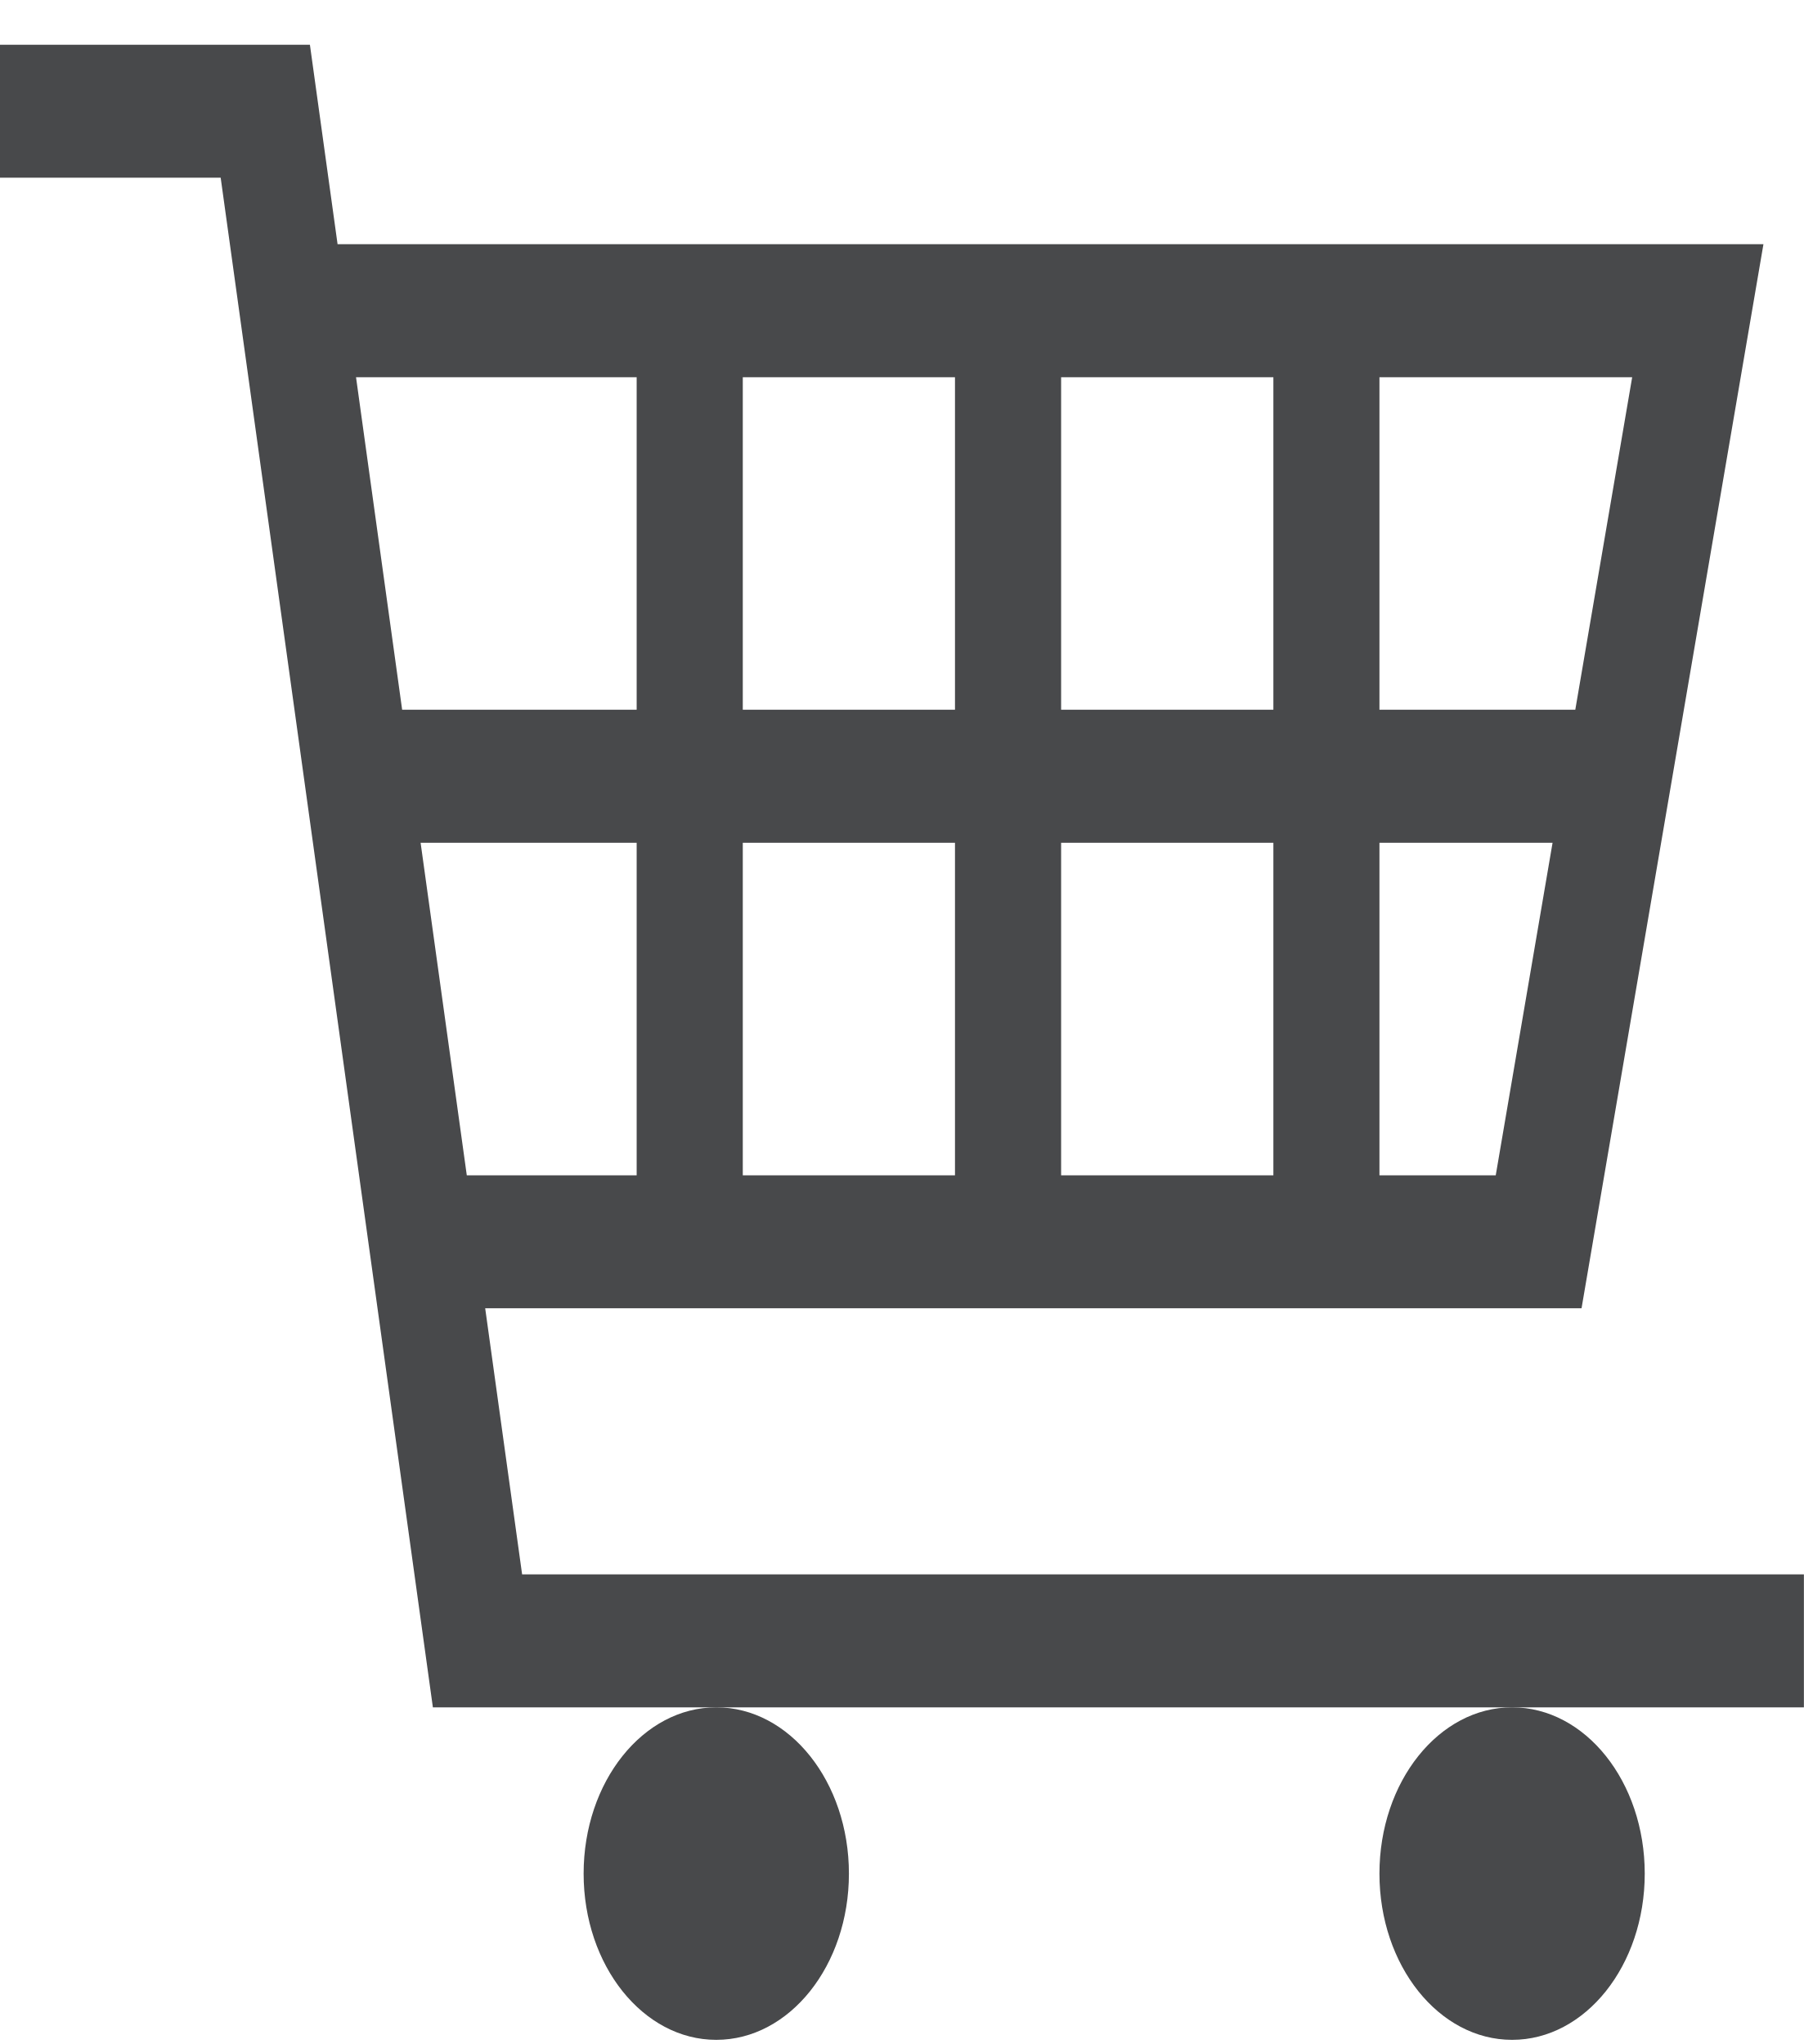
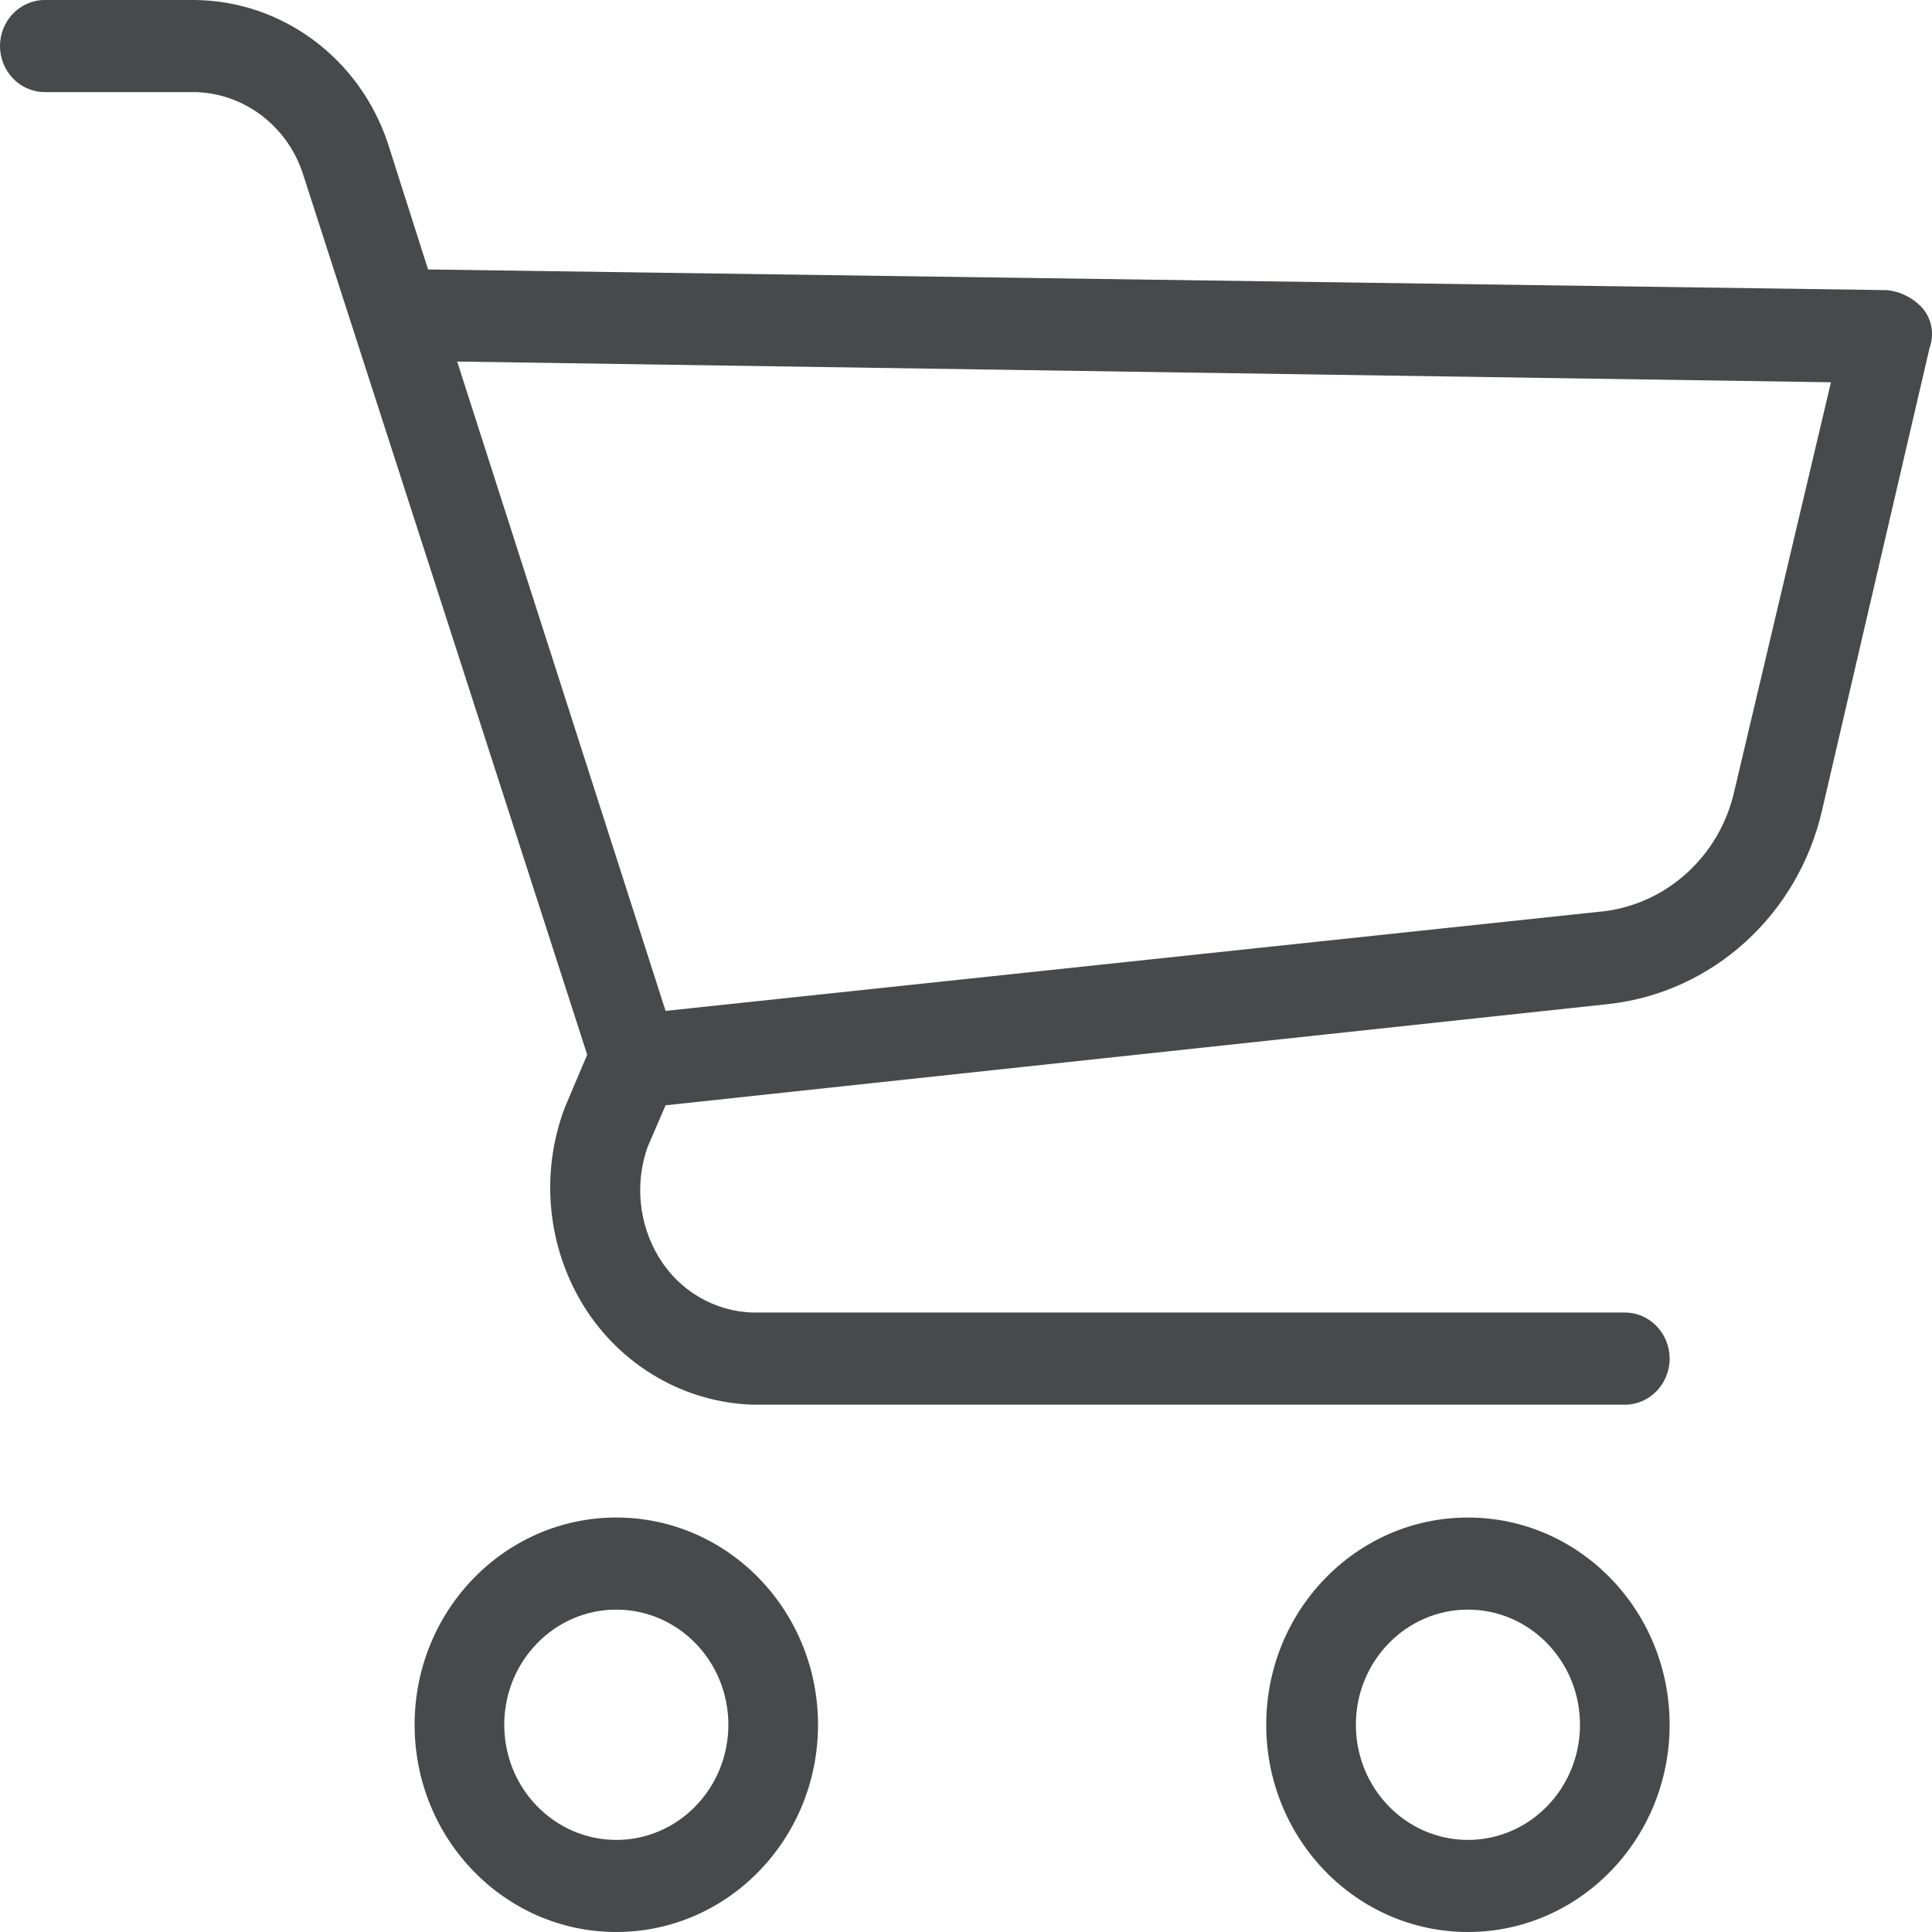
- <svg xmlns="http://www.w3.org/2000/svg" width="30" height="34" viewBox="0 0 30 34" fill="none">
-   <path d="M30 26.188H8.683L8.069 21.762H26.302L29.327 4.062H5.614L5.154 0.744H0V2.956H3.67C4.152 6.435 6.382 22.51 7.199 28.4H11.912H25.147H30V26.188ZM6.995 14.019H10.588V19.55H7.763L6.995 14.019ZM17.647 11.806V6.275H21.177V11.806H17.647ZM21.177 14.019V19.55H17.647V14.019H21.177ZM15.882 11.806H12.353V6.275H15.882V11.806ZM15.882 14.019V19.55H12.353V14.019H15.882ZM22.941 19.55V14.019H25.82L24.875 19.55H22.941ZM26.198 11.806H22.941V6.275H27.144L26.198 11.806ZM10.588 6.275V11.806H6.688L5.921 6.275H10.588Z" fill="#48494B" />
-   <path d="M11.912 33.931C13.131 33.931 14.118 32.693 14.118 31.166C14.118 29.638 13.131 28.4 11.912 28.4C10.694 28.4 9.706 29.638 9.706 31.166C9.706 32.693 10.694 33.931 11.912 33.931Z" fill="#48494B" />
-   <path d="M25.147 33.931C26.366 33.931 27.353 32.693 27.353 31.166C27.353 29.638 26.366 28.4 25.147 28.4C23.929 28.4 22.941 29.638 22.941 31.166C22.941 32.693 23.929 33.931 25.147 33.931Z" fill="#48494B" />
+ <svg xmlns="http://www.w3.org/2000/svg" width="30" height="30" viewBox="0 0 30 30" fill="none">
+   <path d="M9.57 23.564C7.84 23.564 6.438 25.005 6.438 26.782C6.438 28.559 7.84 30 9.57 30C11.3 30 12.702 28.559 12.702 26.782C12.702 25.005 11.3 23.564 9.57 23.564ZM9.57 28.57C8.609 28.57 7.83 27.769 7.83 26.782C7.83 25.795 8.609 24.994 9.57 24.994C10.531 24.994 11.31 25.795 11.31 26.782C11.31 27.769 10.531 28.57 9.57 28.57Z" fill="#48494B" />
+   <path d="M22.794 23.564C21.064 23.564 19.662 25.005 19.662 26.782C19.662 28.559 21.064 30 22.794 30C24.523 30 25.926 28.559 25.926 26.782C25.926 25.005 24.523 23.564 22.794 23.564ZM22.794 28.57C21.833 28.57 21.054 27.769 21.054 26.782C21.054 25.795 21.833 24.994 22.794 24.994C23.755 24.994 24.534 25.795 24.534 26.782C24.534 27.769 23.755 28.57 22.794 28.57Z" fill="#48494B" />
+   <path d="M29.858 4.791C29.713 4.629 29.515 4.527 29.301 4.505L6.647 4.184L6.02 2.217C5.579 0.902 4.381 0.015 3.028 0H0.696C0.312 0 0 0.32 0 0.715C0 1.11 0.312 1.43 0.696 1.43H3.028C3.784 1.447 4.451 1.947 4.698 2.682L9.118 16.377L8.77 17.199C8.381 18.227 8.498 19.385 9.083 20.31C9.662 21.218 10.636 21.779 11.693 21.812H25.23C25.614 21.812 25.926 21.492 25.926 21.097C25.926 20.702 25.614 20.381 25.23 20.381H11.693C11.096 20.366 10.547 20.044 10.231 19.523C9.919 19.009 9.855 18.376 10.057 17.807L10.335 17.163L24.986 15.59C26.595 15.408 27.919 14.205 28.292 12.586L29.963 5.399C30.038 5.192 29.998 4.96 29.858 4.791ZM26.935 12.265C26.709 13.307 25.848 14.075 24.812 14.16L10.335 15.697L7.099 5.614L28.431 5.936L26.935 12.265Z" fill="#48494B" />
</svg>
